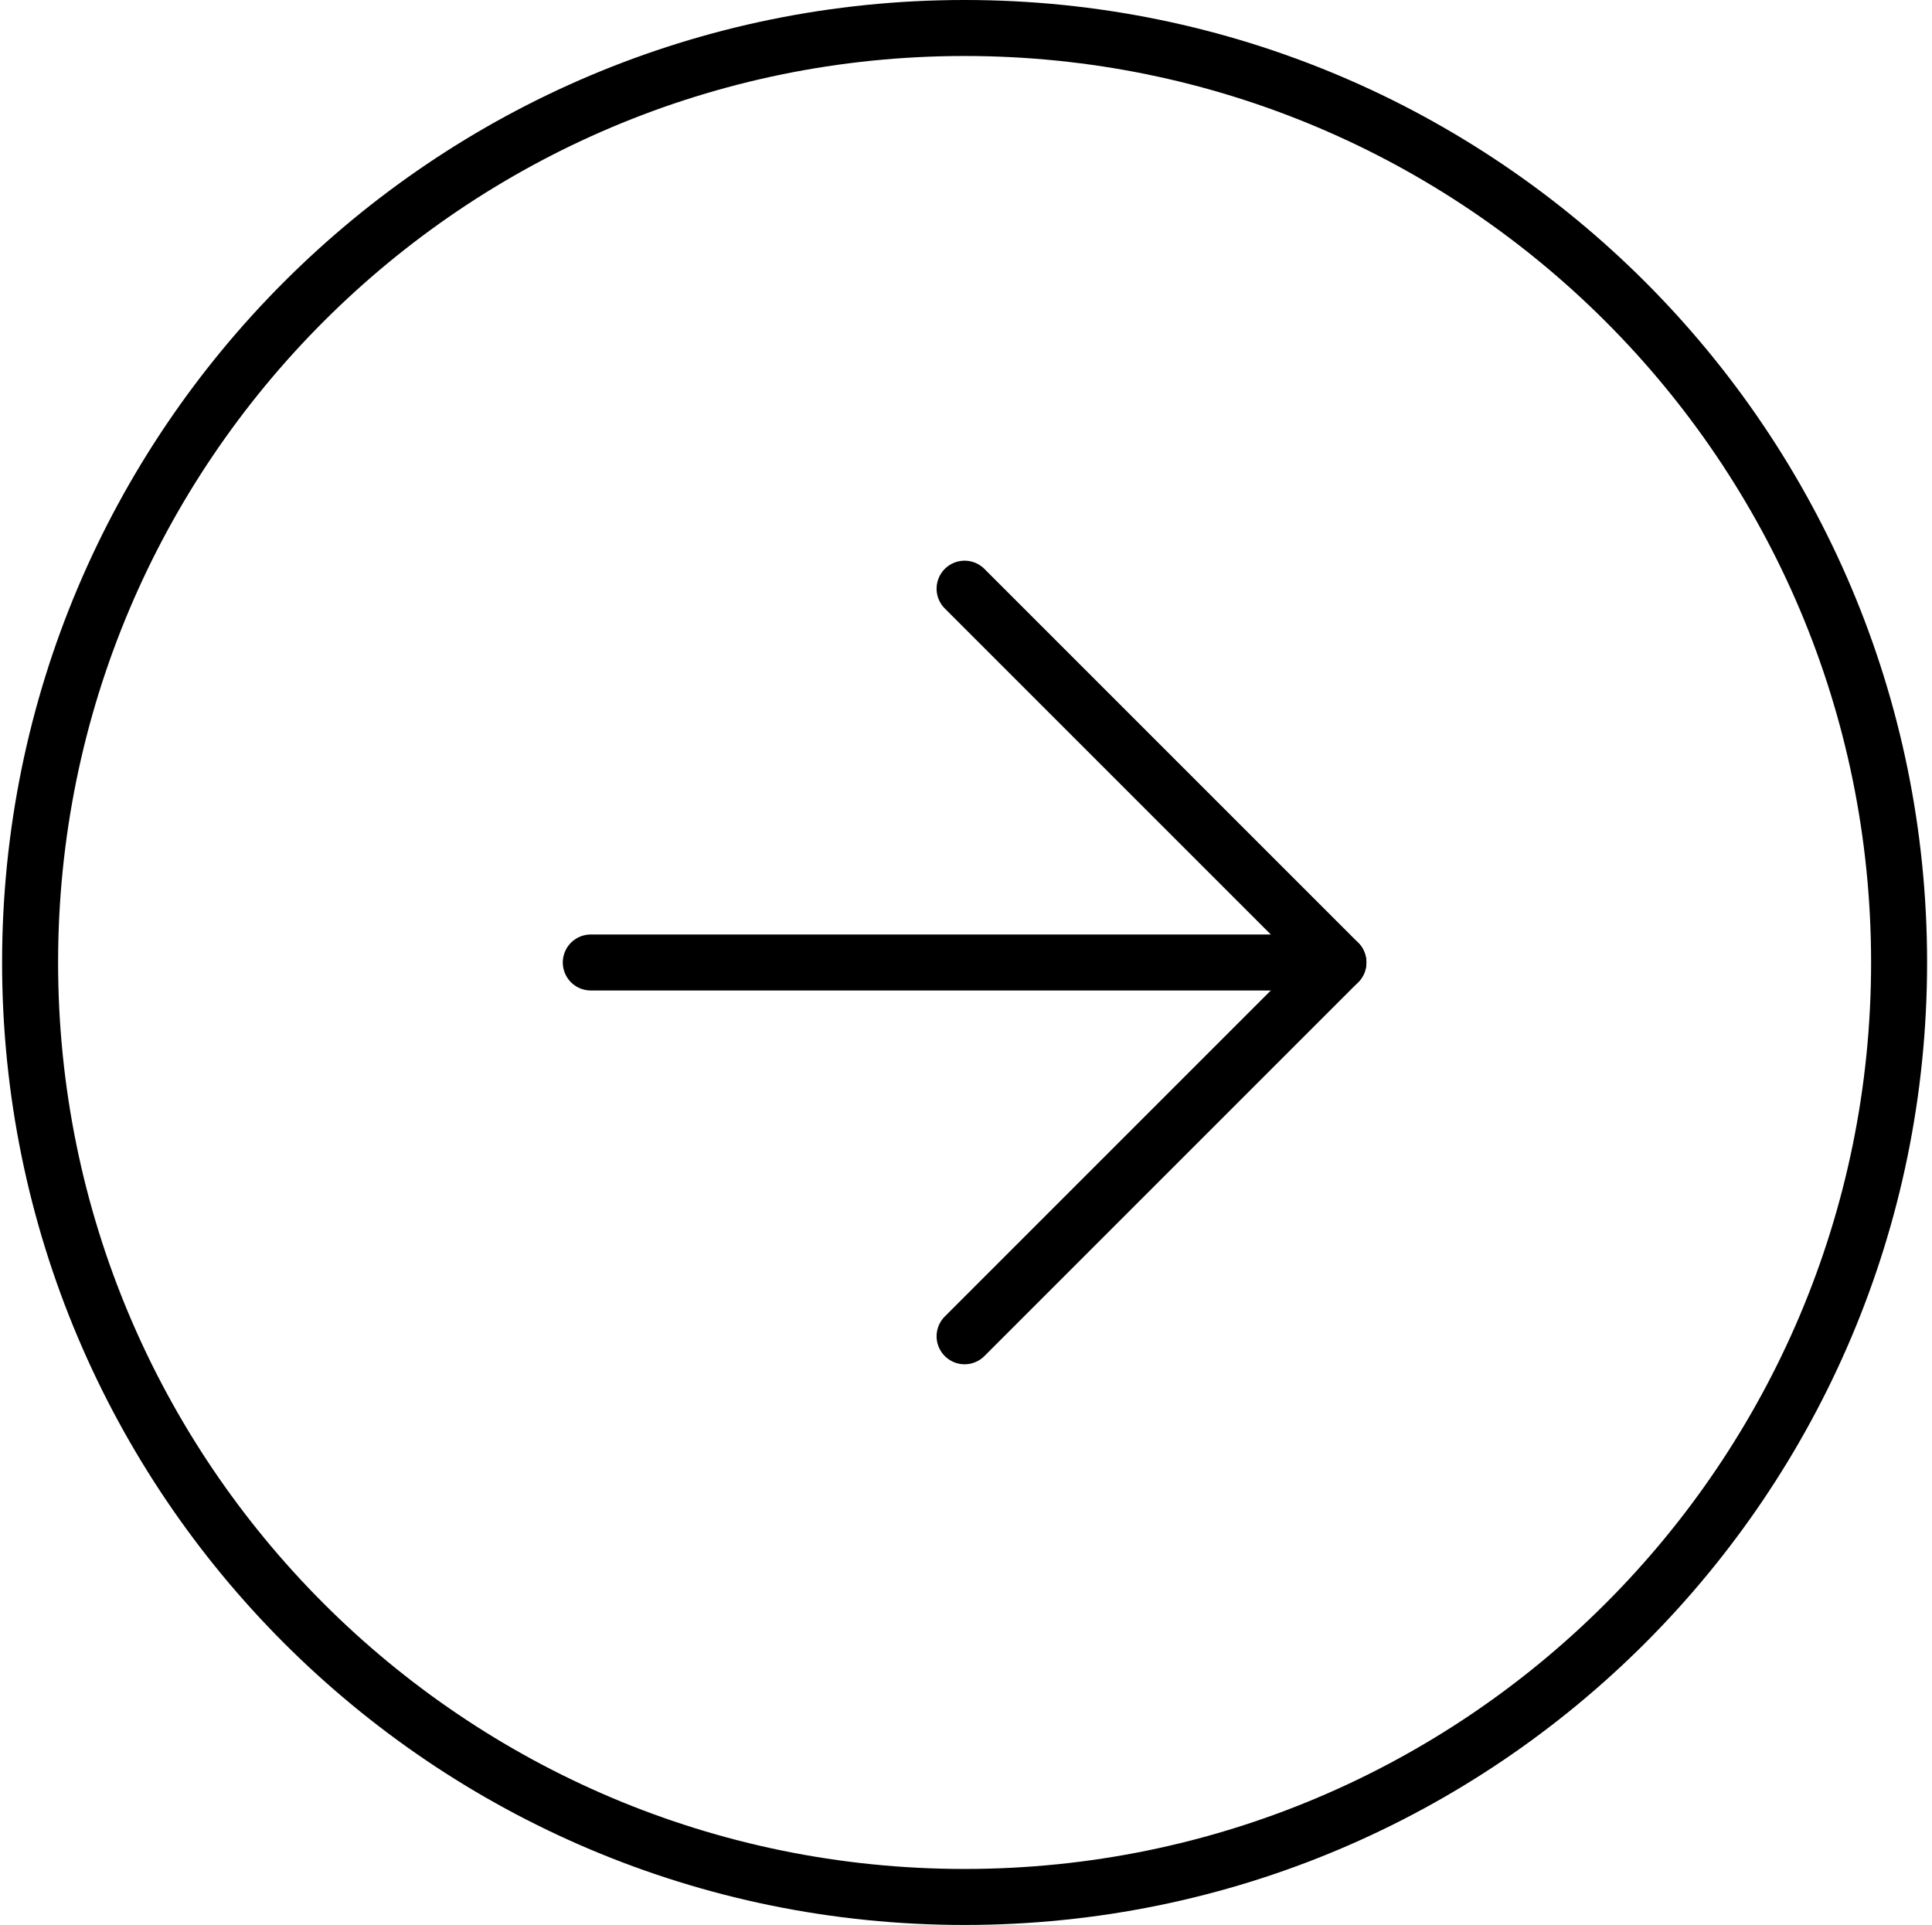
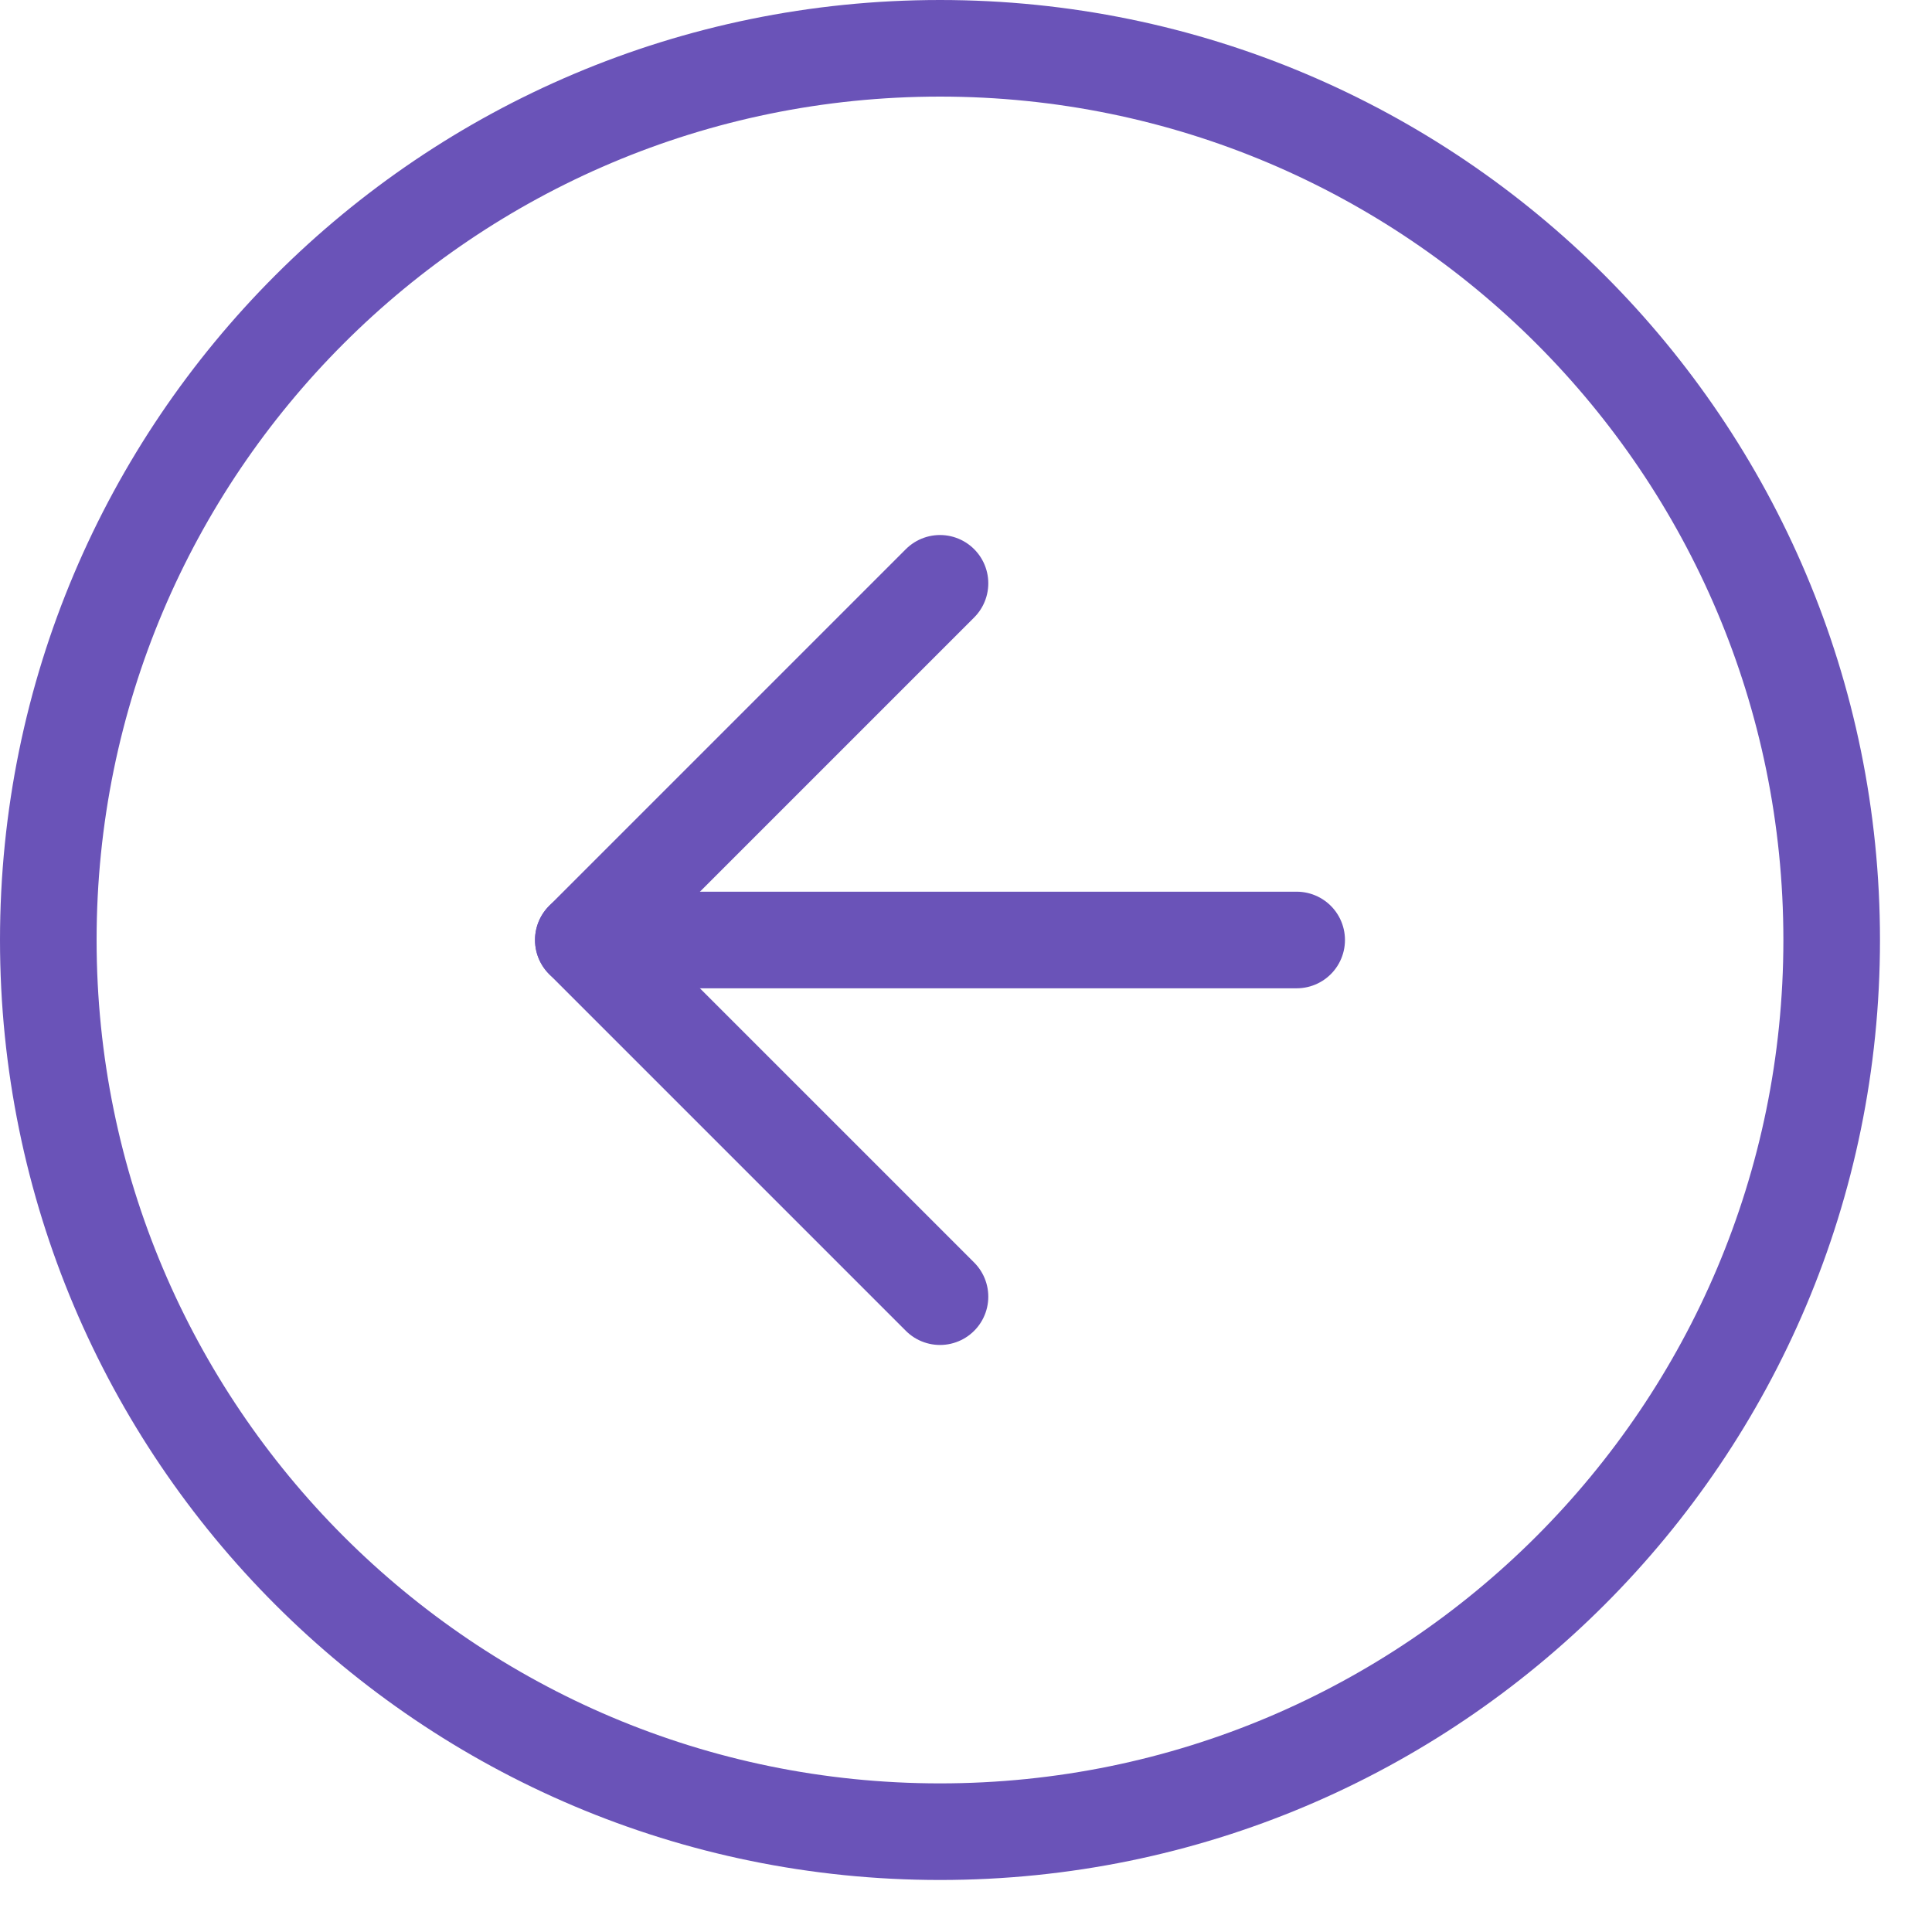
- <svg xmlns="http://www.w3.org/2000/svg" width="276" height="275" viewBox="0 0 276 275" fill="none">
-   <path d="M271.299 137.5C271.299 63.77 211.529 4 137.799 4C64.069 4 4.299 63.77 4.299 137.5C4.299 211.23 64.069 271 137.799 271C211.529 271 271.299 211.23 271.299 137.5Z" stroke="black" stroke-width="8" stroke-linecap="round" stroke-linejoin="round" />
-   <path d="M84.399 137.5L191.199 137.5" stroke="black" stroke-width="8" stroke-linecap="round" stroke-linejoin="round" />
-   <path d="M137.799 190.9L191.199 137.5L137.799 84.1" stroke="black" stroke-width="8" stroke-linecap="round" stroke-linejoin="round" />
+ <svg xmlns="http://www.w3.org/2000/svg" width="26" height="26" viewBox="0 0 26 26" fill="none">
+   <path d="M0.65 12.65C0.65 19.277 6.022 24.65 12.65 24.65C19.277 24.65 24.65 19.277 24.65 12.65C24.65 6.022 19.277 0.65 12.65 0.65C6.022 0.65 0.65 6.022 0.65 12.65Z" stroke="#6A53B8" stroke-width="1.3" stroke-linecap="round" stroke-linejoin="round" />
+   <path d="M17.45 12.65L7.85 12.65" stroke="#6A53B8" stroke-width="1.3" stroke-linecap="round" stroke-linejoin="round" />
+   <path d="M12.65 7.85L7.85 12.65L12.65 17.45" stroke="#6A53B8" stroke-width="1.3" stroke-linecap="round" stroke-linejoin="round" />
</svg>
